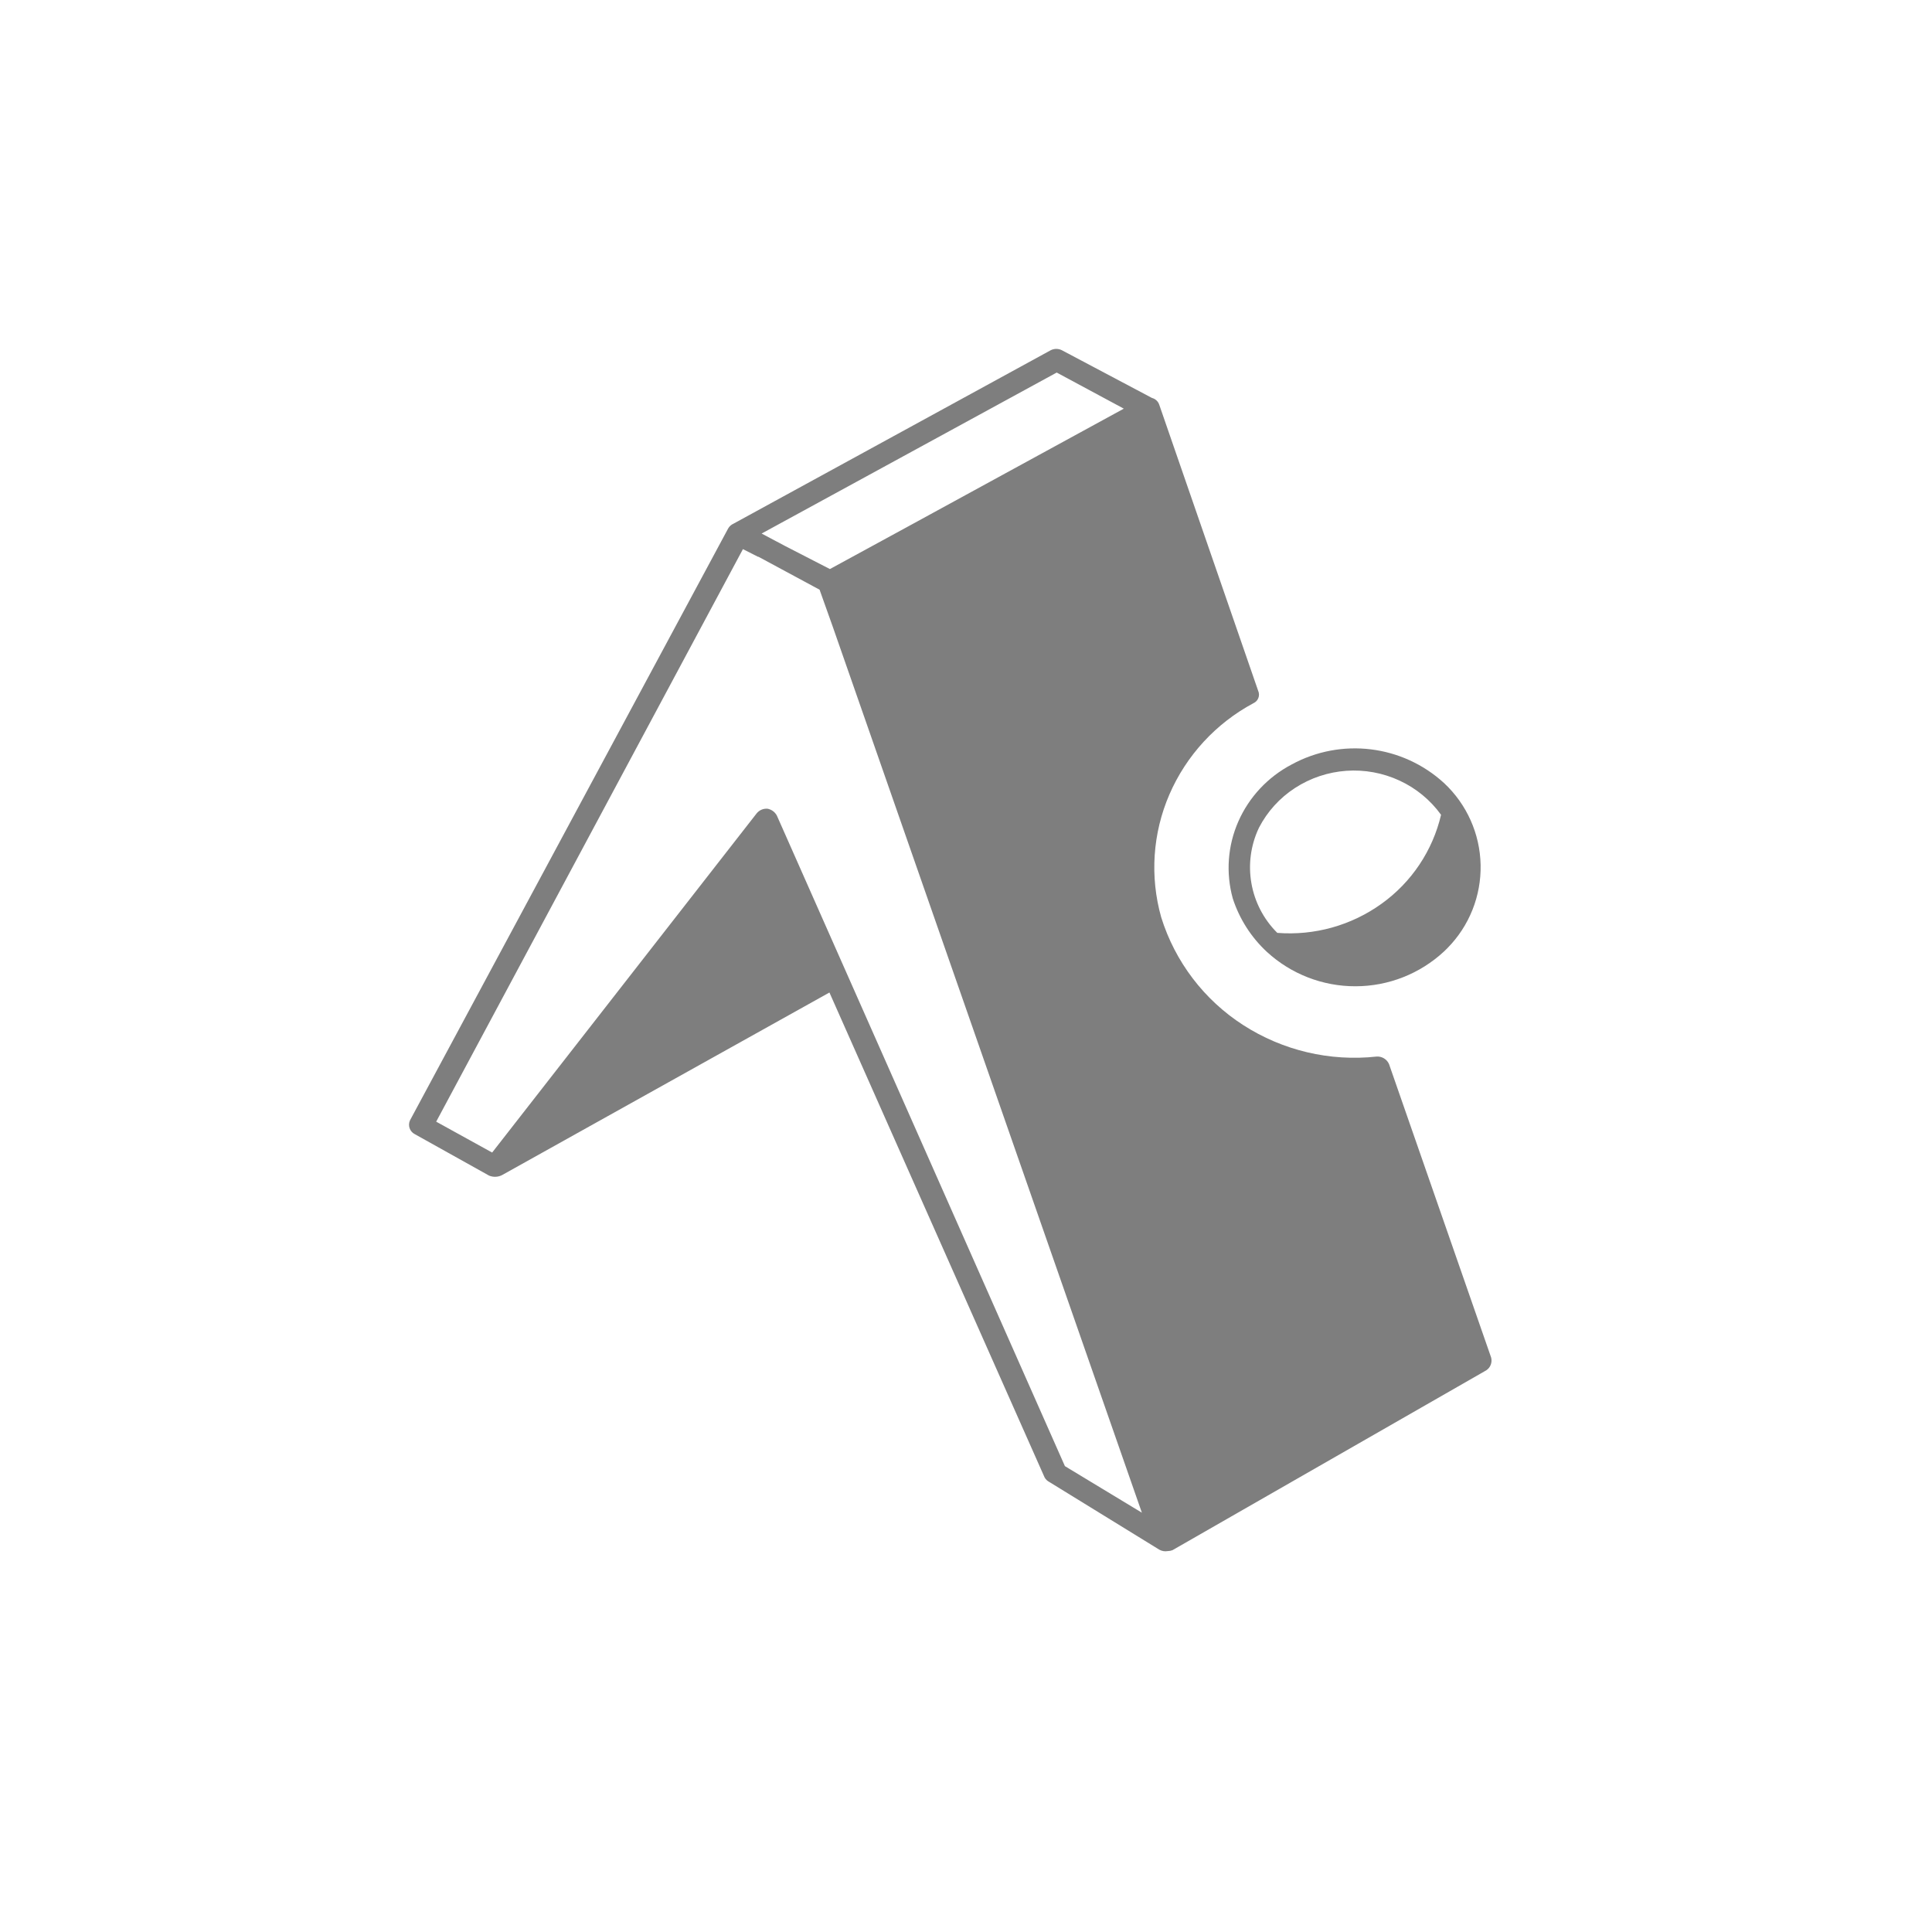
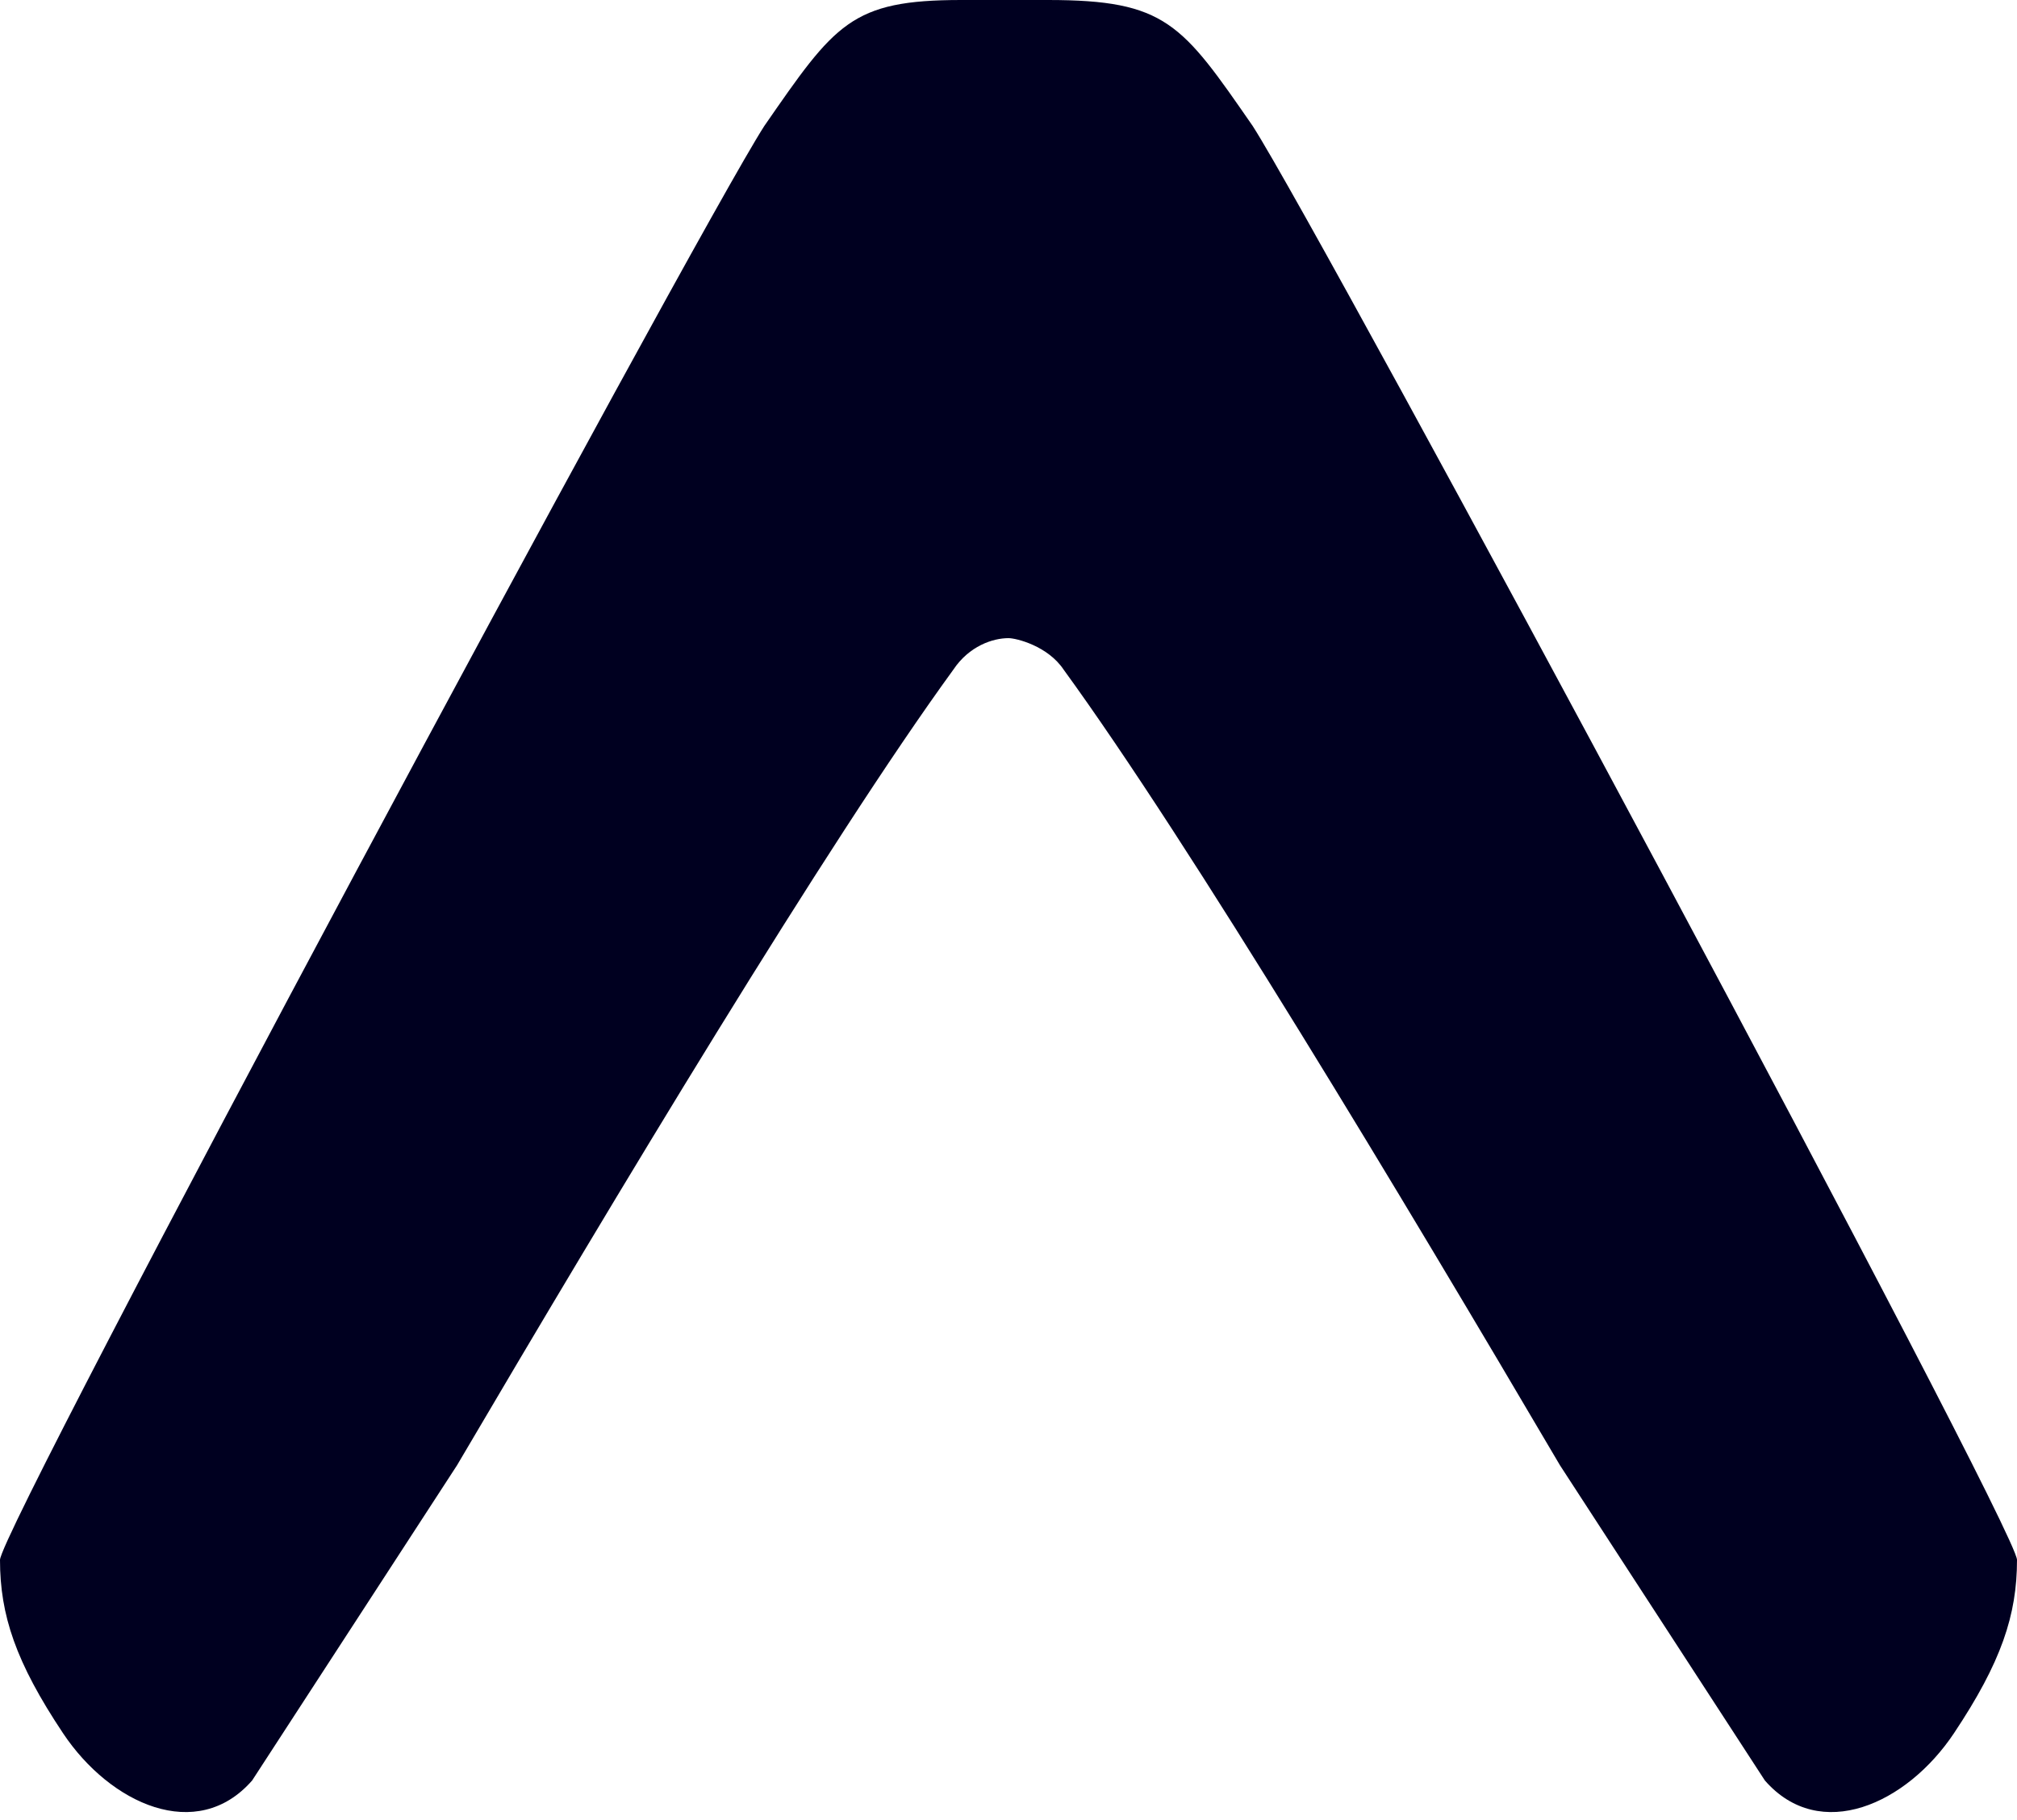
- <svg xmlns="http://www.w3.org/2000/svg" width="61" height="61" fill="none" viewBox="0 0 61 61">
-   <path fill="#7e7e7e" d="M45.5 25.727a3.35 3.35 0 0 0-1.31-1.08 3.42 3.42 0 0 0-3.303.233 3.3 3.3 0 0 0-1.137 1.254 2.915 2.915 0 0 0 .579 3.32 4.97 4.97 0 0 0 3.292-.92 4.8 4.8 0 0 0 1.878-2.807m-9.995-12.813-2.14-1.151-9.317 5.083.743.394 1.413.727 2.557-1.393 6.746-3.684zm.863-.351a.33.33 0 0 1 .236.22l3.121 9.026a.296.296 0 0 1-.148.393 5.96 5.96 0 0 0-2.654 2.882 5.8 5.8 0 0 0-.259 3.877 6.26 6.26 0 0 0 2.591 3.405 6.48 6.48 0 0 0 4.214.993.4.4 0 0 1 .387.234l3.224 9.265a.37.37 0 0 1-.149.406l-9.91 5.68a.4.4 0 0 1-.148.029.4.4 0 0 1-.268-.044l-3.477-2.14a.34.34 0 0 1-.147-.145l-6.792-15.307-10.342 5.768a.49.49 0 0 1-.402.014l-2.35-1.311a.333.333 0 0 1-.148-.437l10.047-18.69a.36.36 0 0 1 .163-.145l10.017-5.477a.39.39 0 0 1 .356 0l2.84 1.504zm-12.423 5.022-.487-.247-9.685 18.077 1.767.975 8.352-10.71a.4.4 0 0 1 .341-.146.42.42 0 0 1 .297.218l9.094 20.539 2.43 1.47-9.761-27.977-.415-1.165-1.946-1.049.015.015zm14.978 10.779a3.63 3.63 0 0 1 .177-2.428c.339-.77.931-1.403 1.68-1.797a4.17 4.17 0 0 1 4.815.585 3.635 3.635 0 0 1 .108 5.21l-.108.106a4.11 4.11 0 0 1-2.793 1.1 4.12 4.12 0 0 1-2.8-1.085 3.97 3.97 0 0 1-1.079-1.691" />
+ <svg xmlns="http://www.w3.org/2000/svg" preserveAspectRatio="xMidYMid" viewBox="0 0 256 231">
+   <path d="M121 85c2-3 5-4 7-4 1 0 5 1 7 4 16 22 43 67 63 101l26 40c7 8 18 3 24-6s8-15 8-22c0-4-88-168-97-182-9-13-11-16-26-16h-11c-14 0-16 3-25 16C88 30 0 194 0 198c0 7 2 13 8 22s17 14 24 6l26-40c20-34 47-79 63-101Z" fill="#000020" />
</svg>
